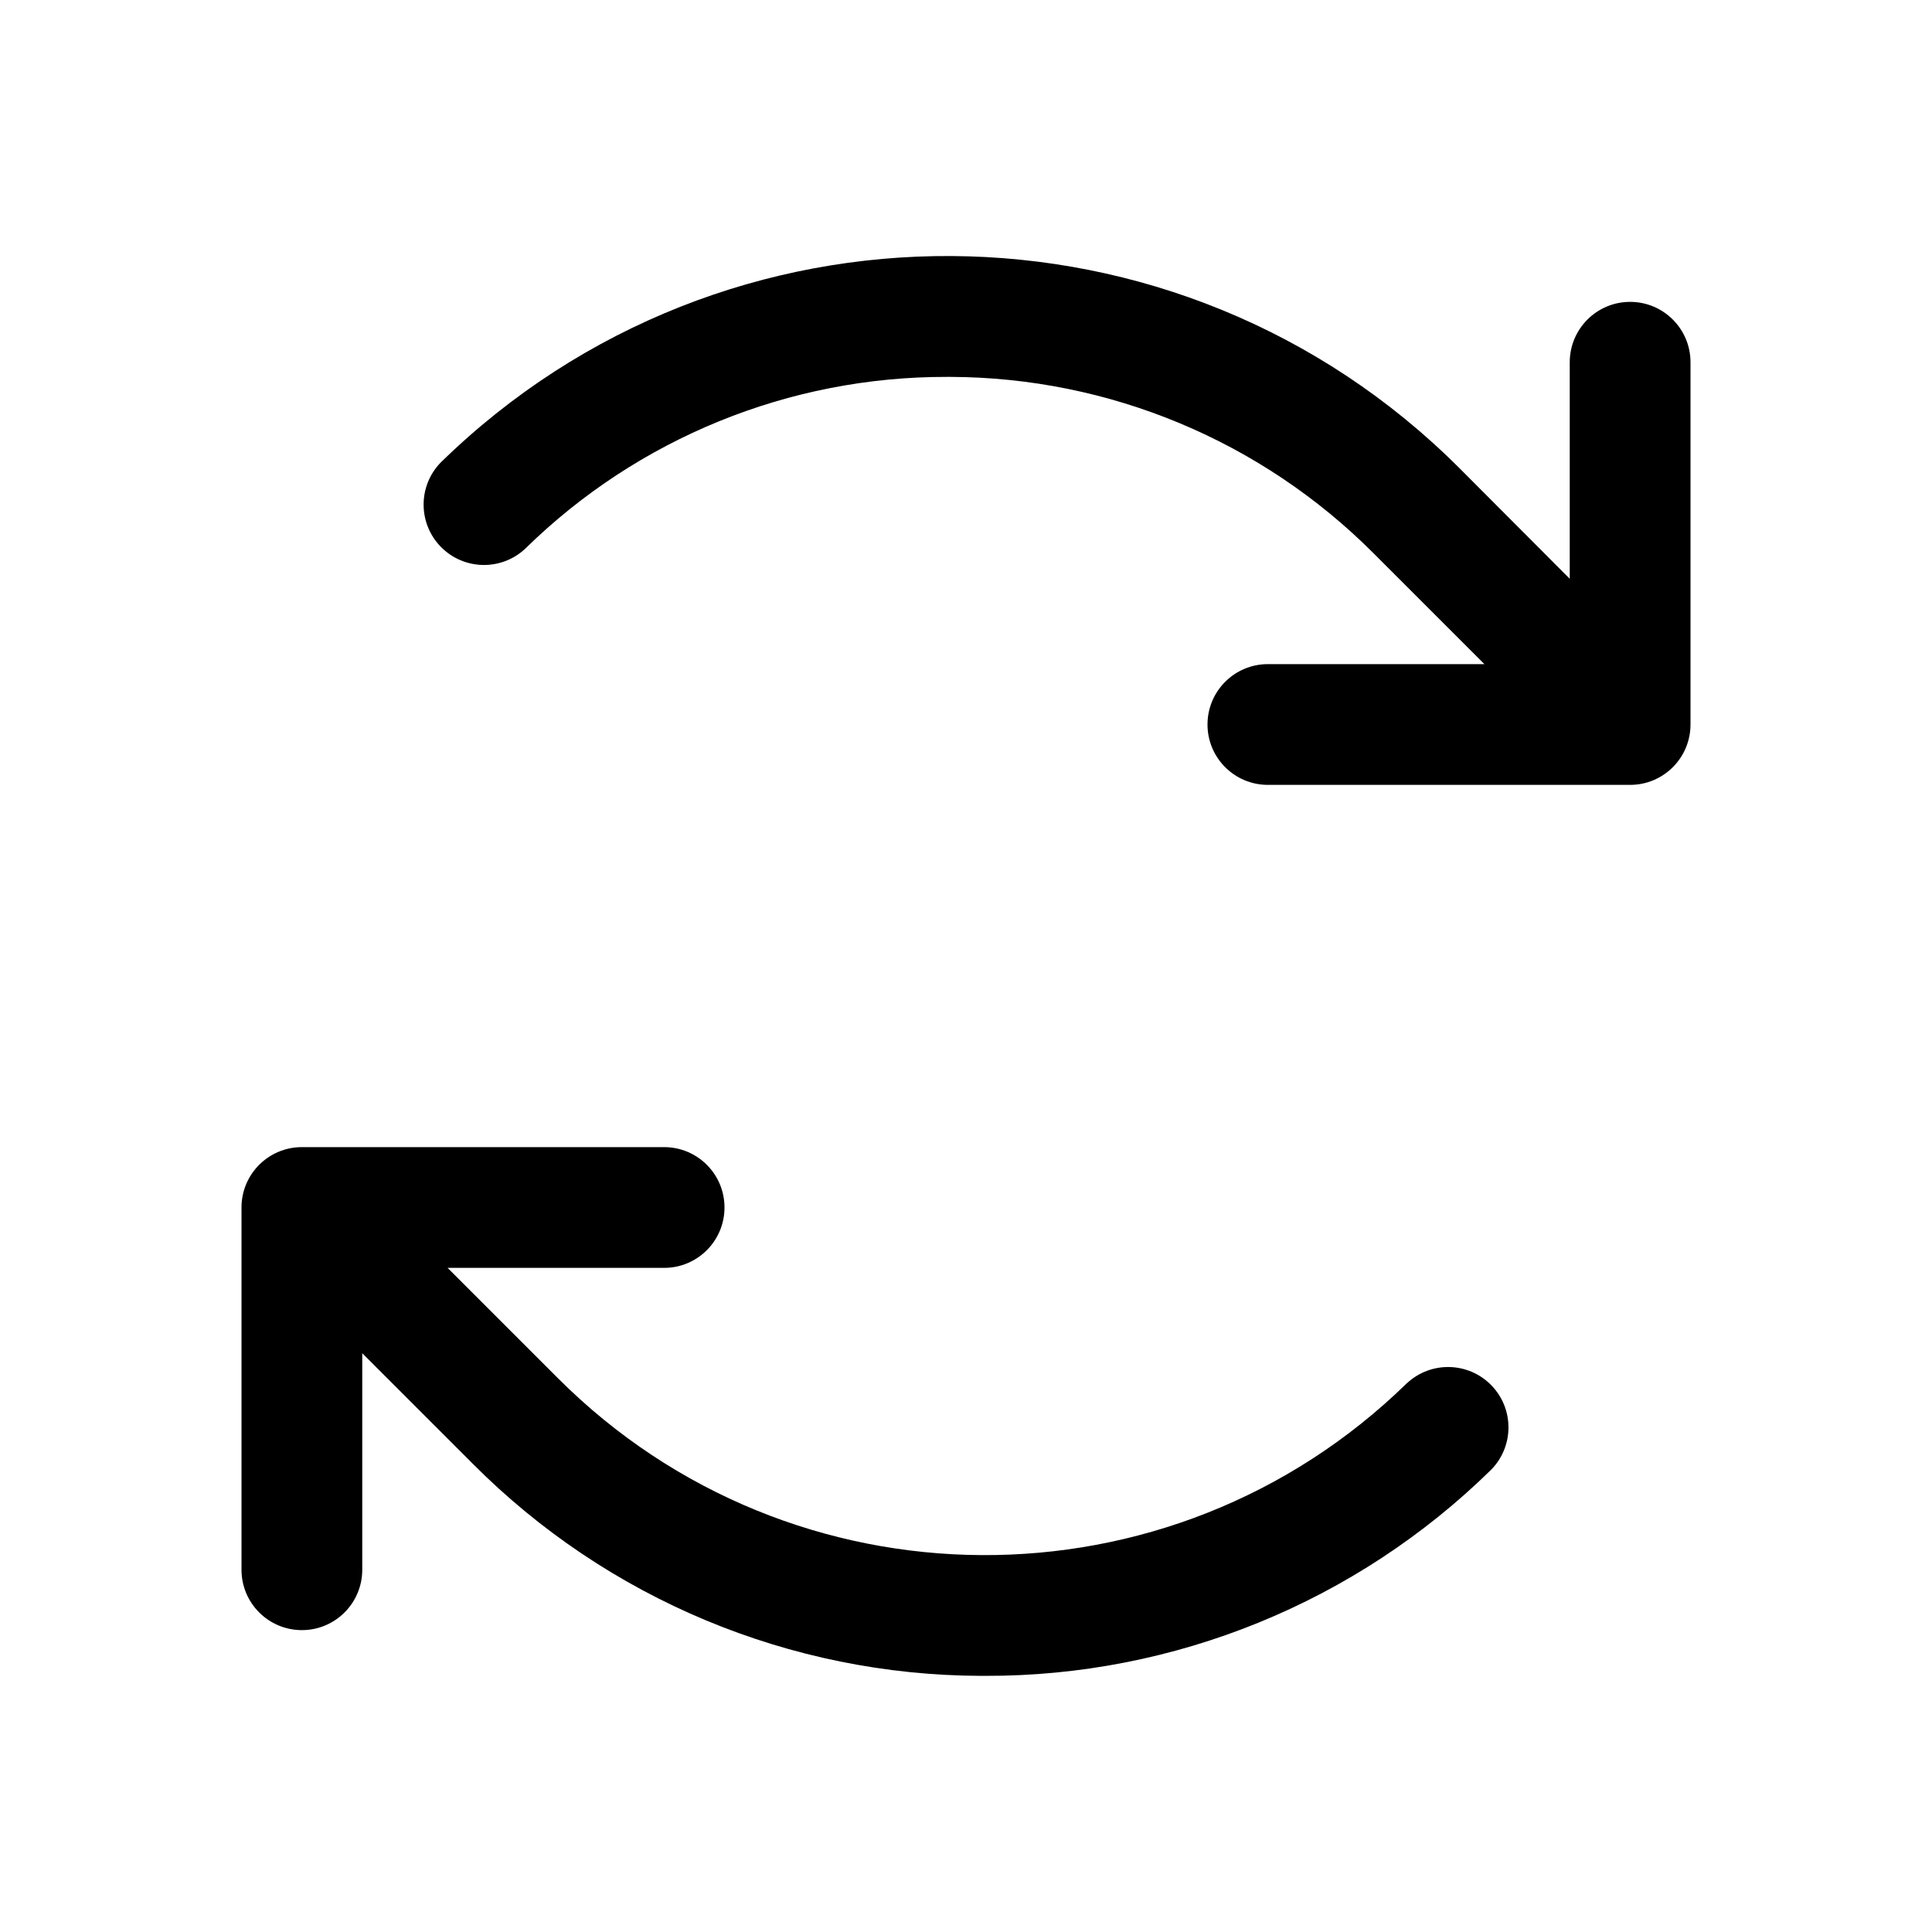
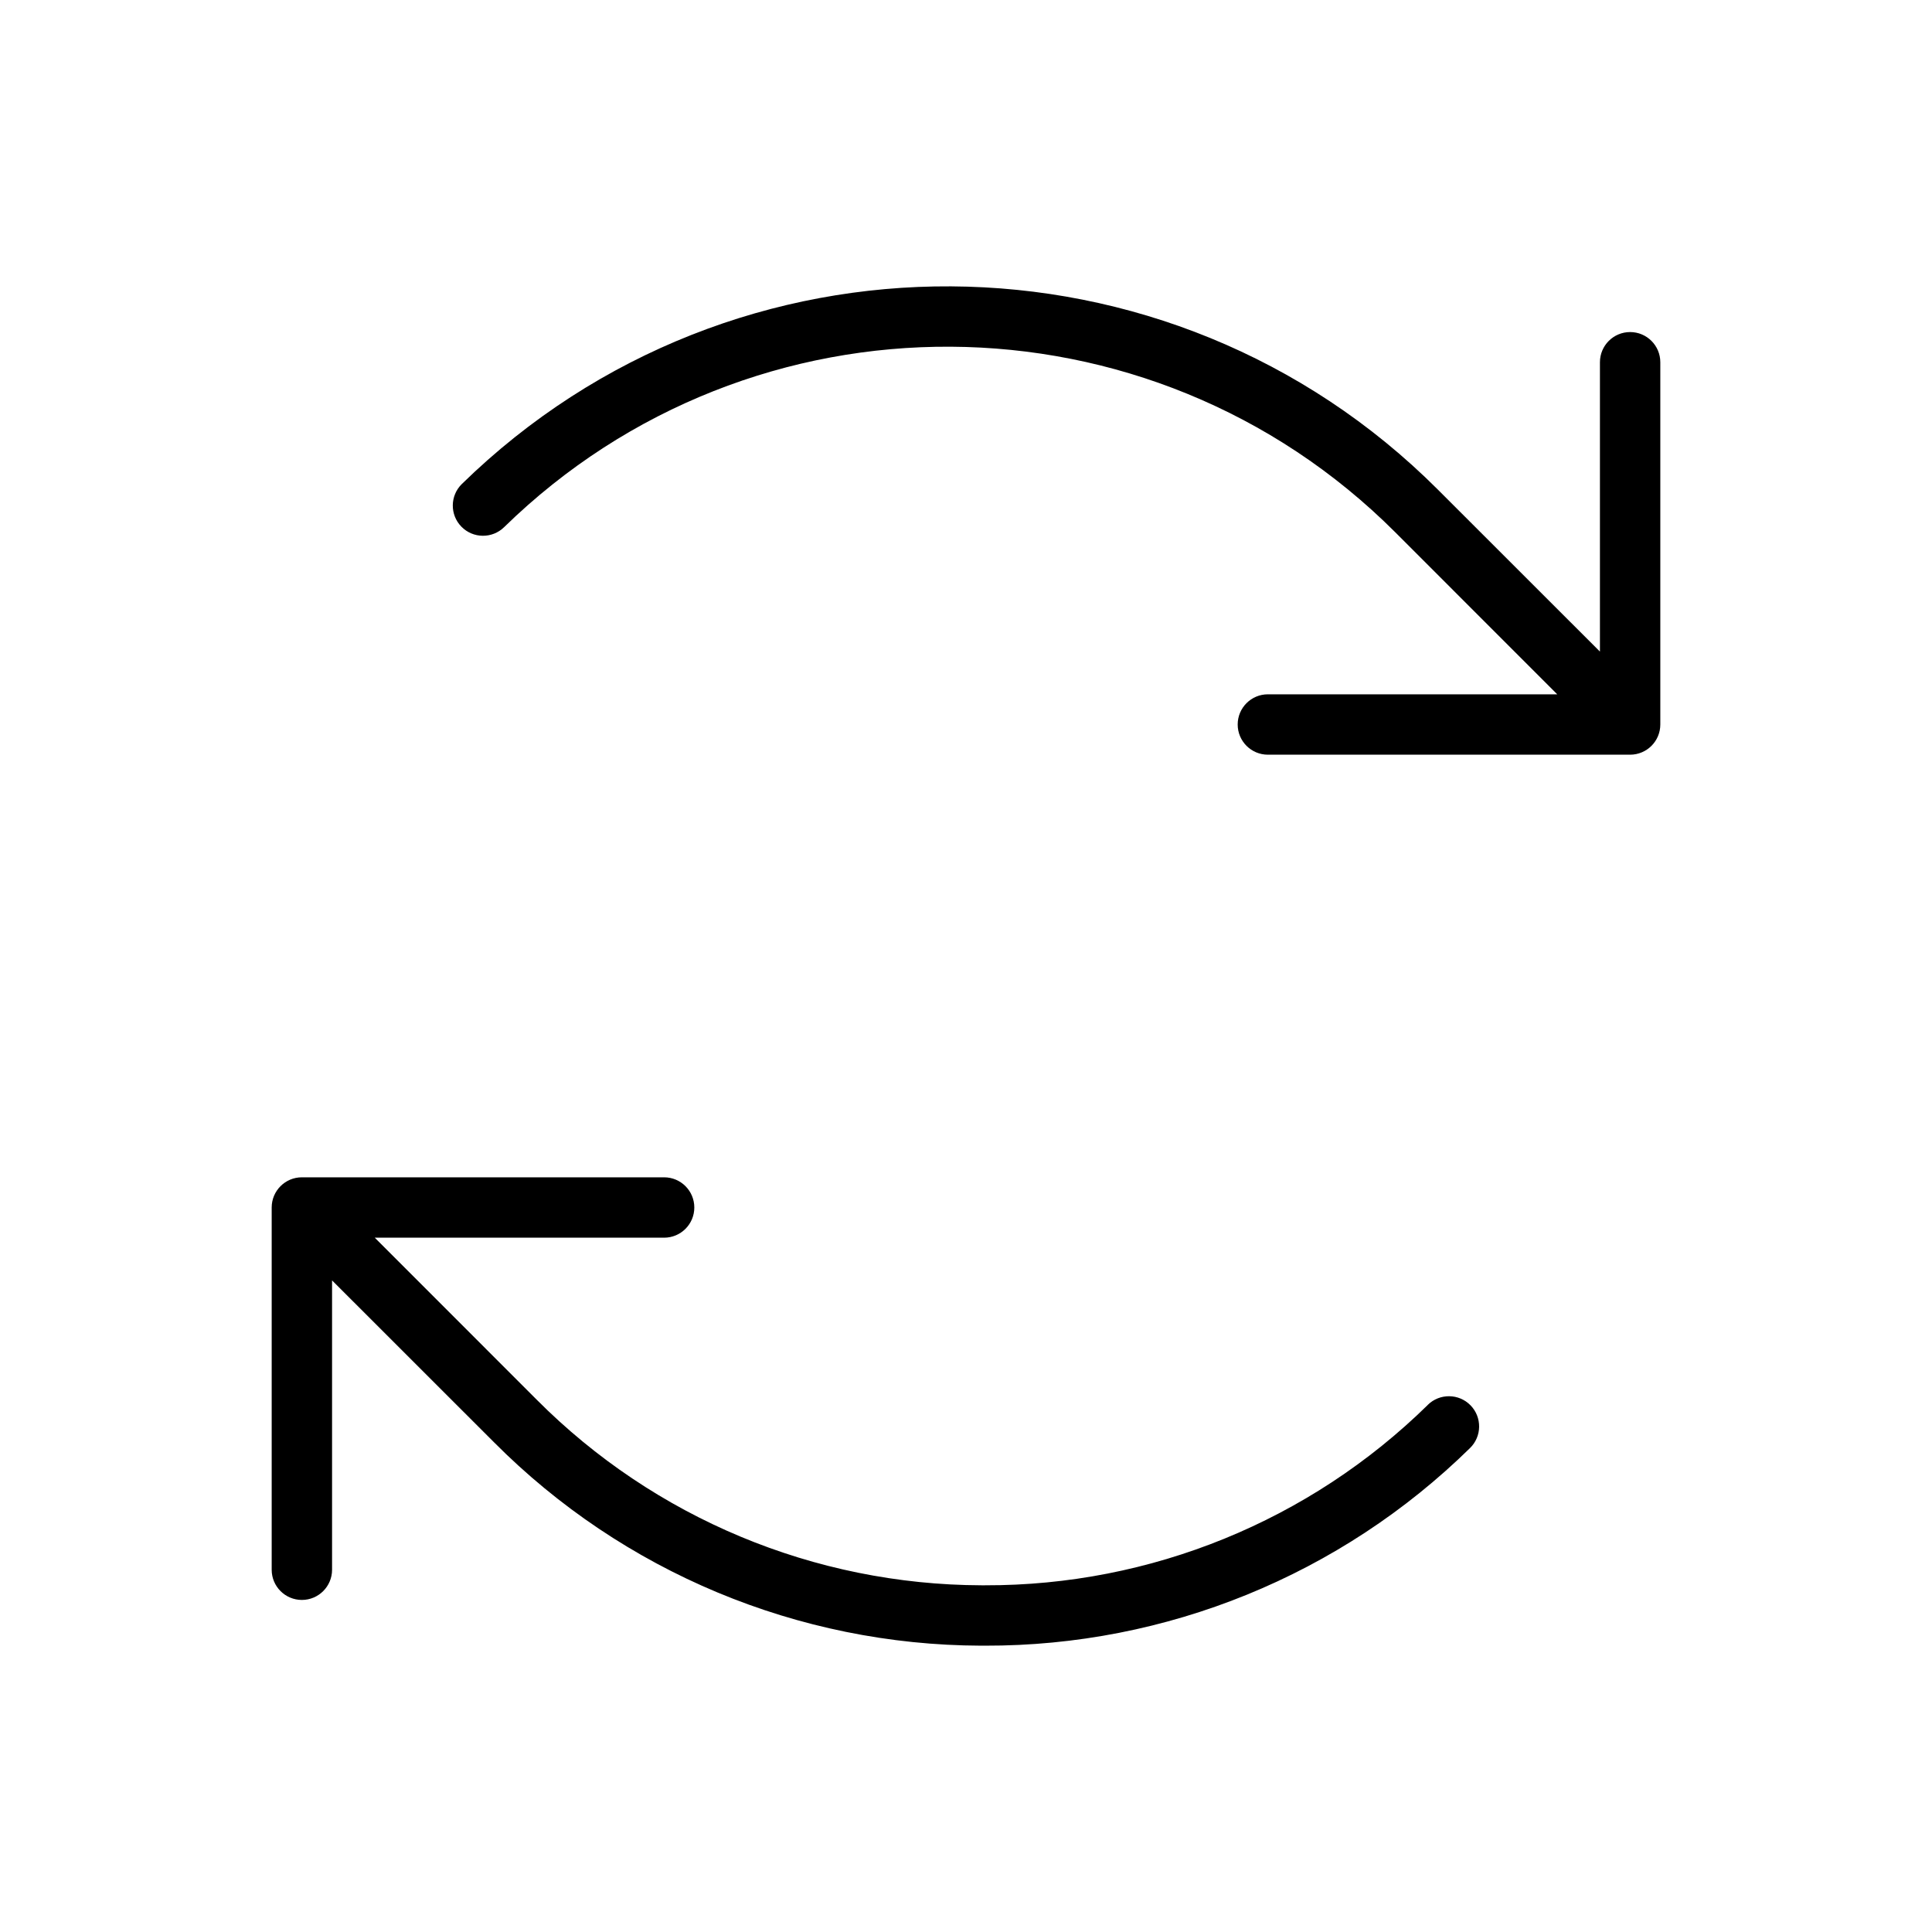
<svg xmlns="http://www.w3.org/2000/svg" viewBox="0 0 256 256" fill="#000000">
-   <path d="M224,48V96a8,8,0,0,1-8,8H168a8,8,0,0,1,0-16h28.69L182.06,73.37a79.56,79.56,0,0,0-56.13-23.43h-.45A79.52,79.52,0,0,0,69.59,72.71,8,8,0,0,1,58.41,61.27a96,96,0,0,1,135,.79L208,76.69V48a8,8,0,0,1,16,0ZM186.41,183.29a80,80,0,0,1-112.47-.66L59.31,168H88a8,8,0,0,0,0-16H40a8,8,0,0,0-8,8v48a8,8,0,0,0,16,0V179.31l14.63,14.63A95.43,95.43,0,0,0,130,222.06h.53a95.36,95.36,0,0,0,67.07-27.33,8,8,0,0,0-11.18-11.44Z" />
+   <path d="M220,48V96a4,4,0,0,1-4,4H168a4,4,0,0,1,0-8h38.34L184.89,70.54A84,84,0,0,0,66.8,69.85a4,4,0,1,1-5.6-5.72,92,92,0,0,1,129.34.76L212,86.34V48a4,4,0,0,1,8,0ZM189.2,186.15a83.44,83.44,0,0,1-58.68,23.91h-.47a83.52,83.52,0,0,1-58.94-24.6L49.66,164H88a4,4,0,0,0,0-8H40a4,4,0,0,0-4,4v48a4,4,0,0,0,8,0V169.66l21.46,21.45A91.43,91.43,0,0,0,130,218.06h.51a91.45,91.45,0,0,0,64.28-26.19,4,4,0,1,0-5.6-5.72Z" />
</svg>
